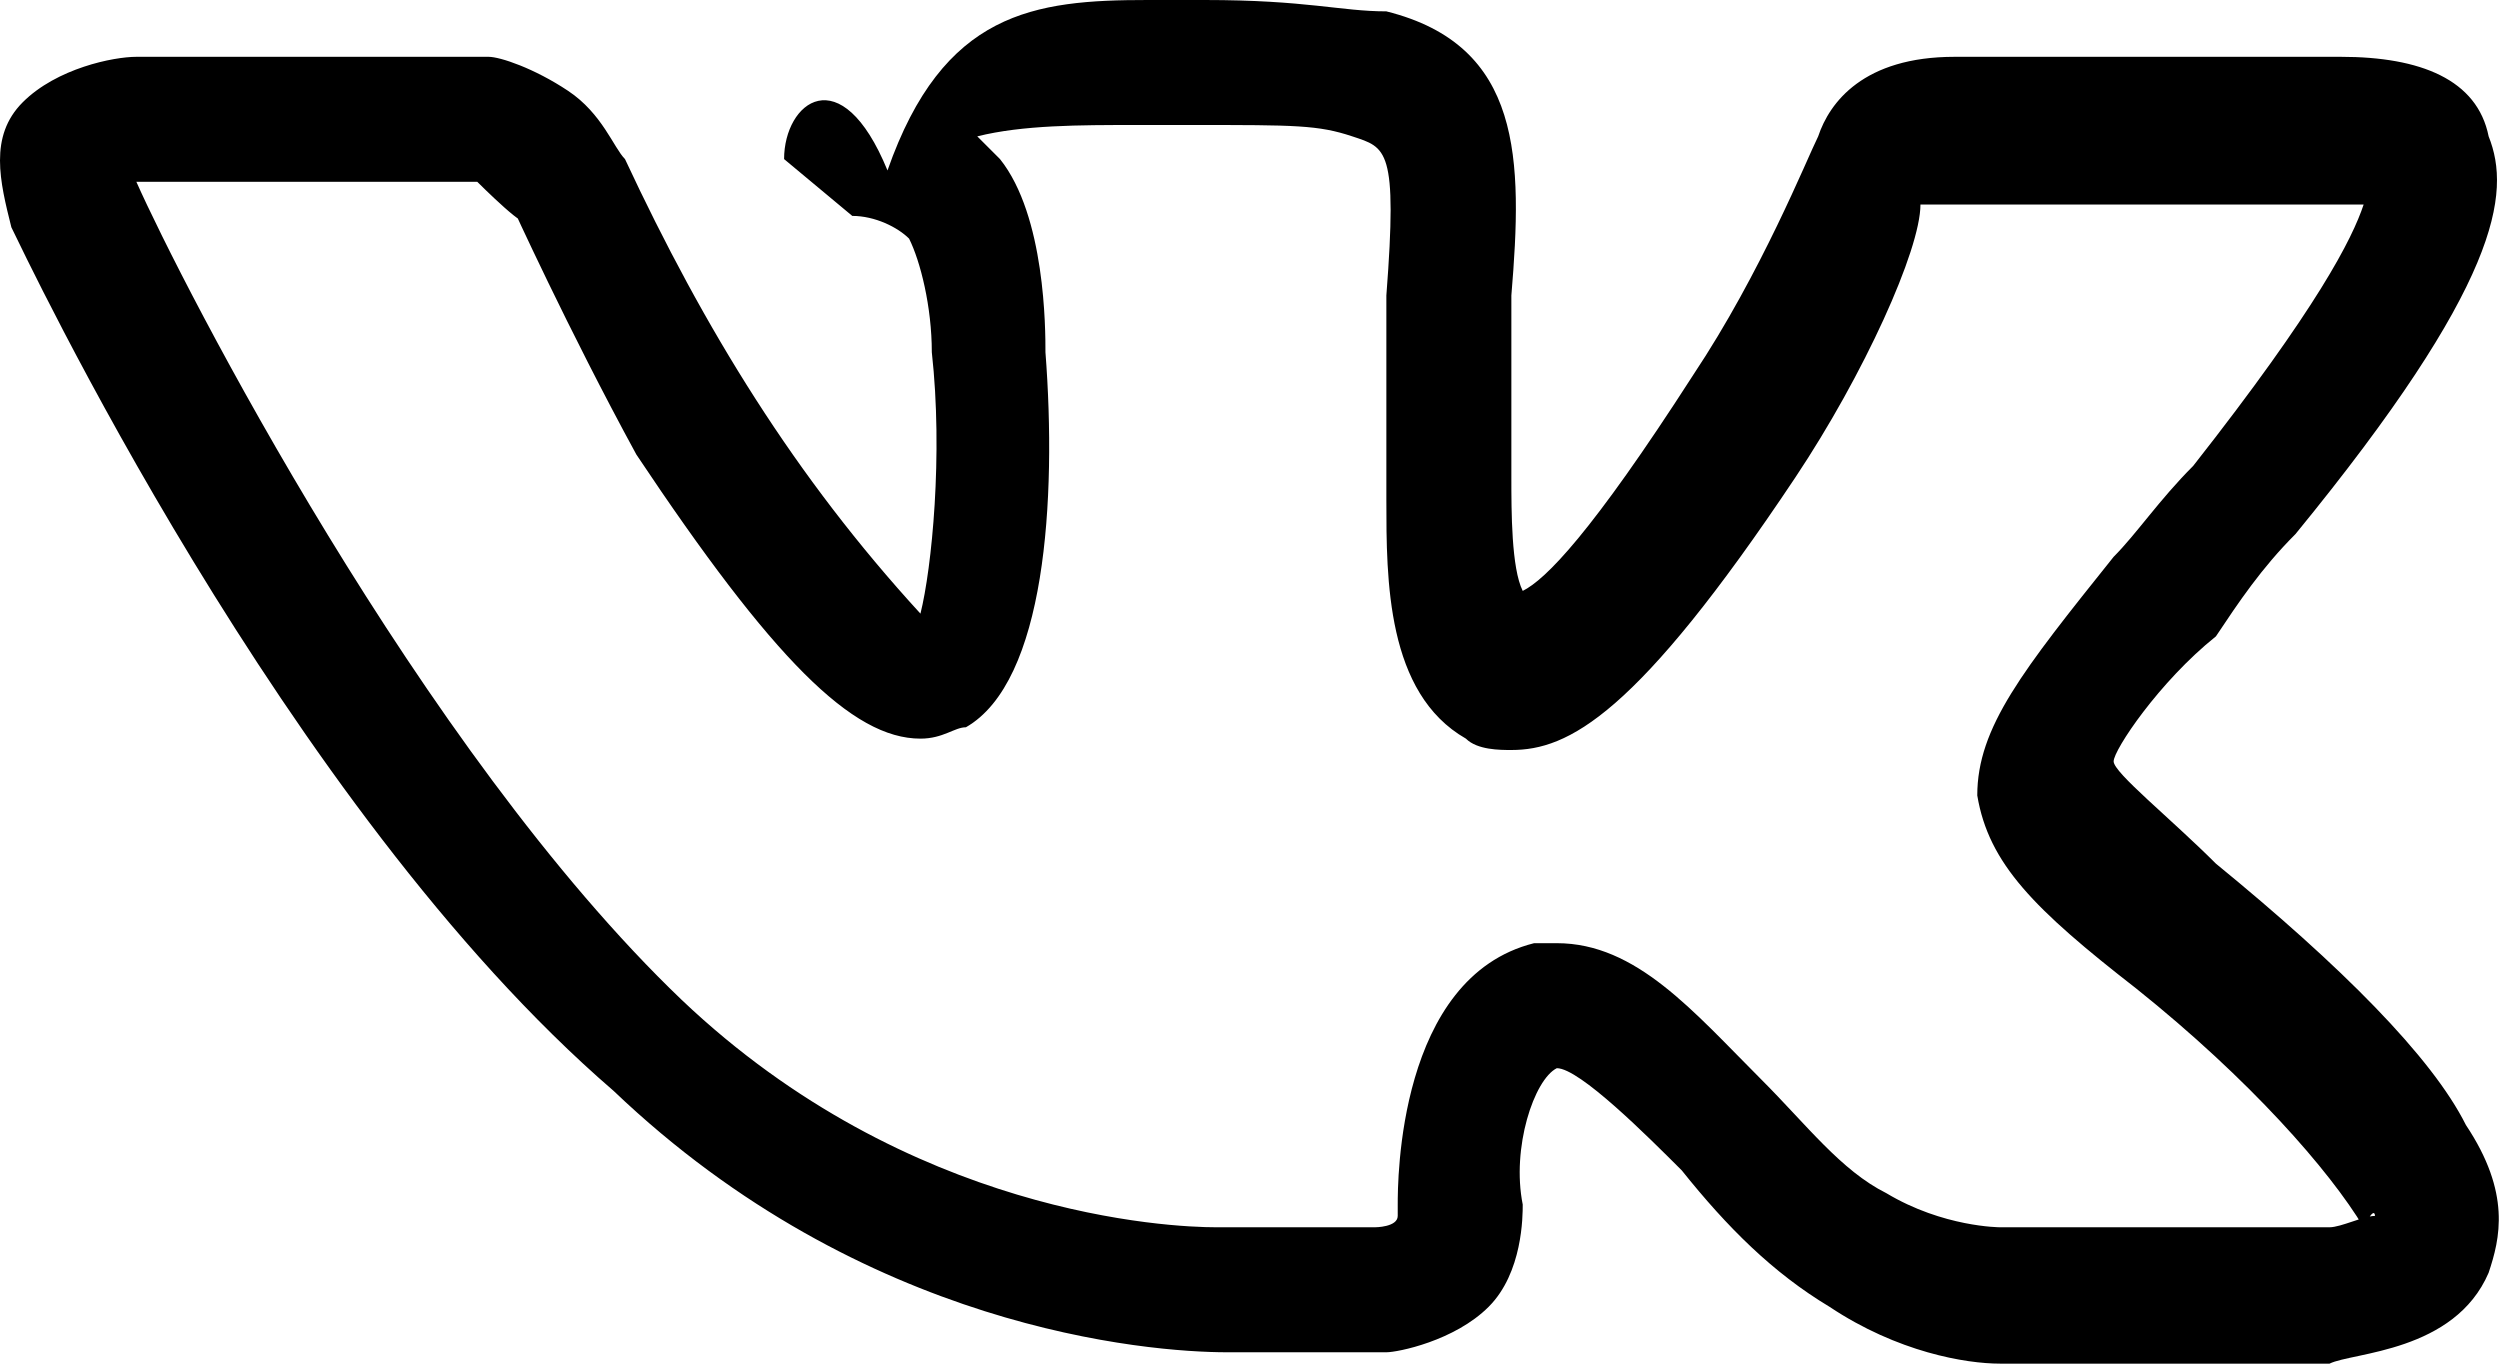
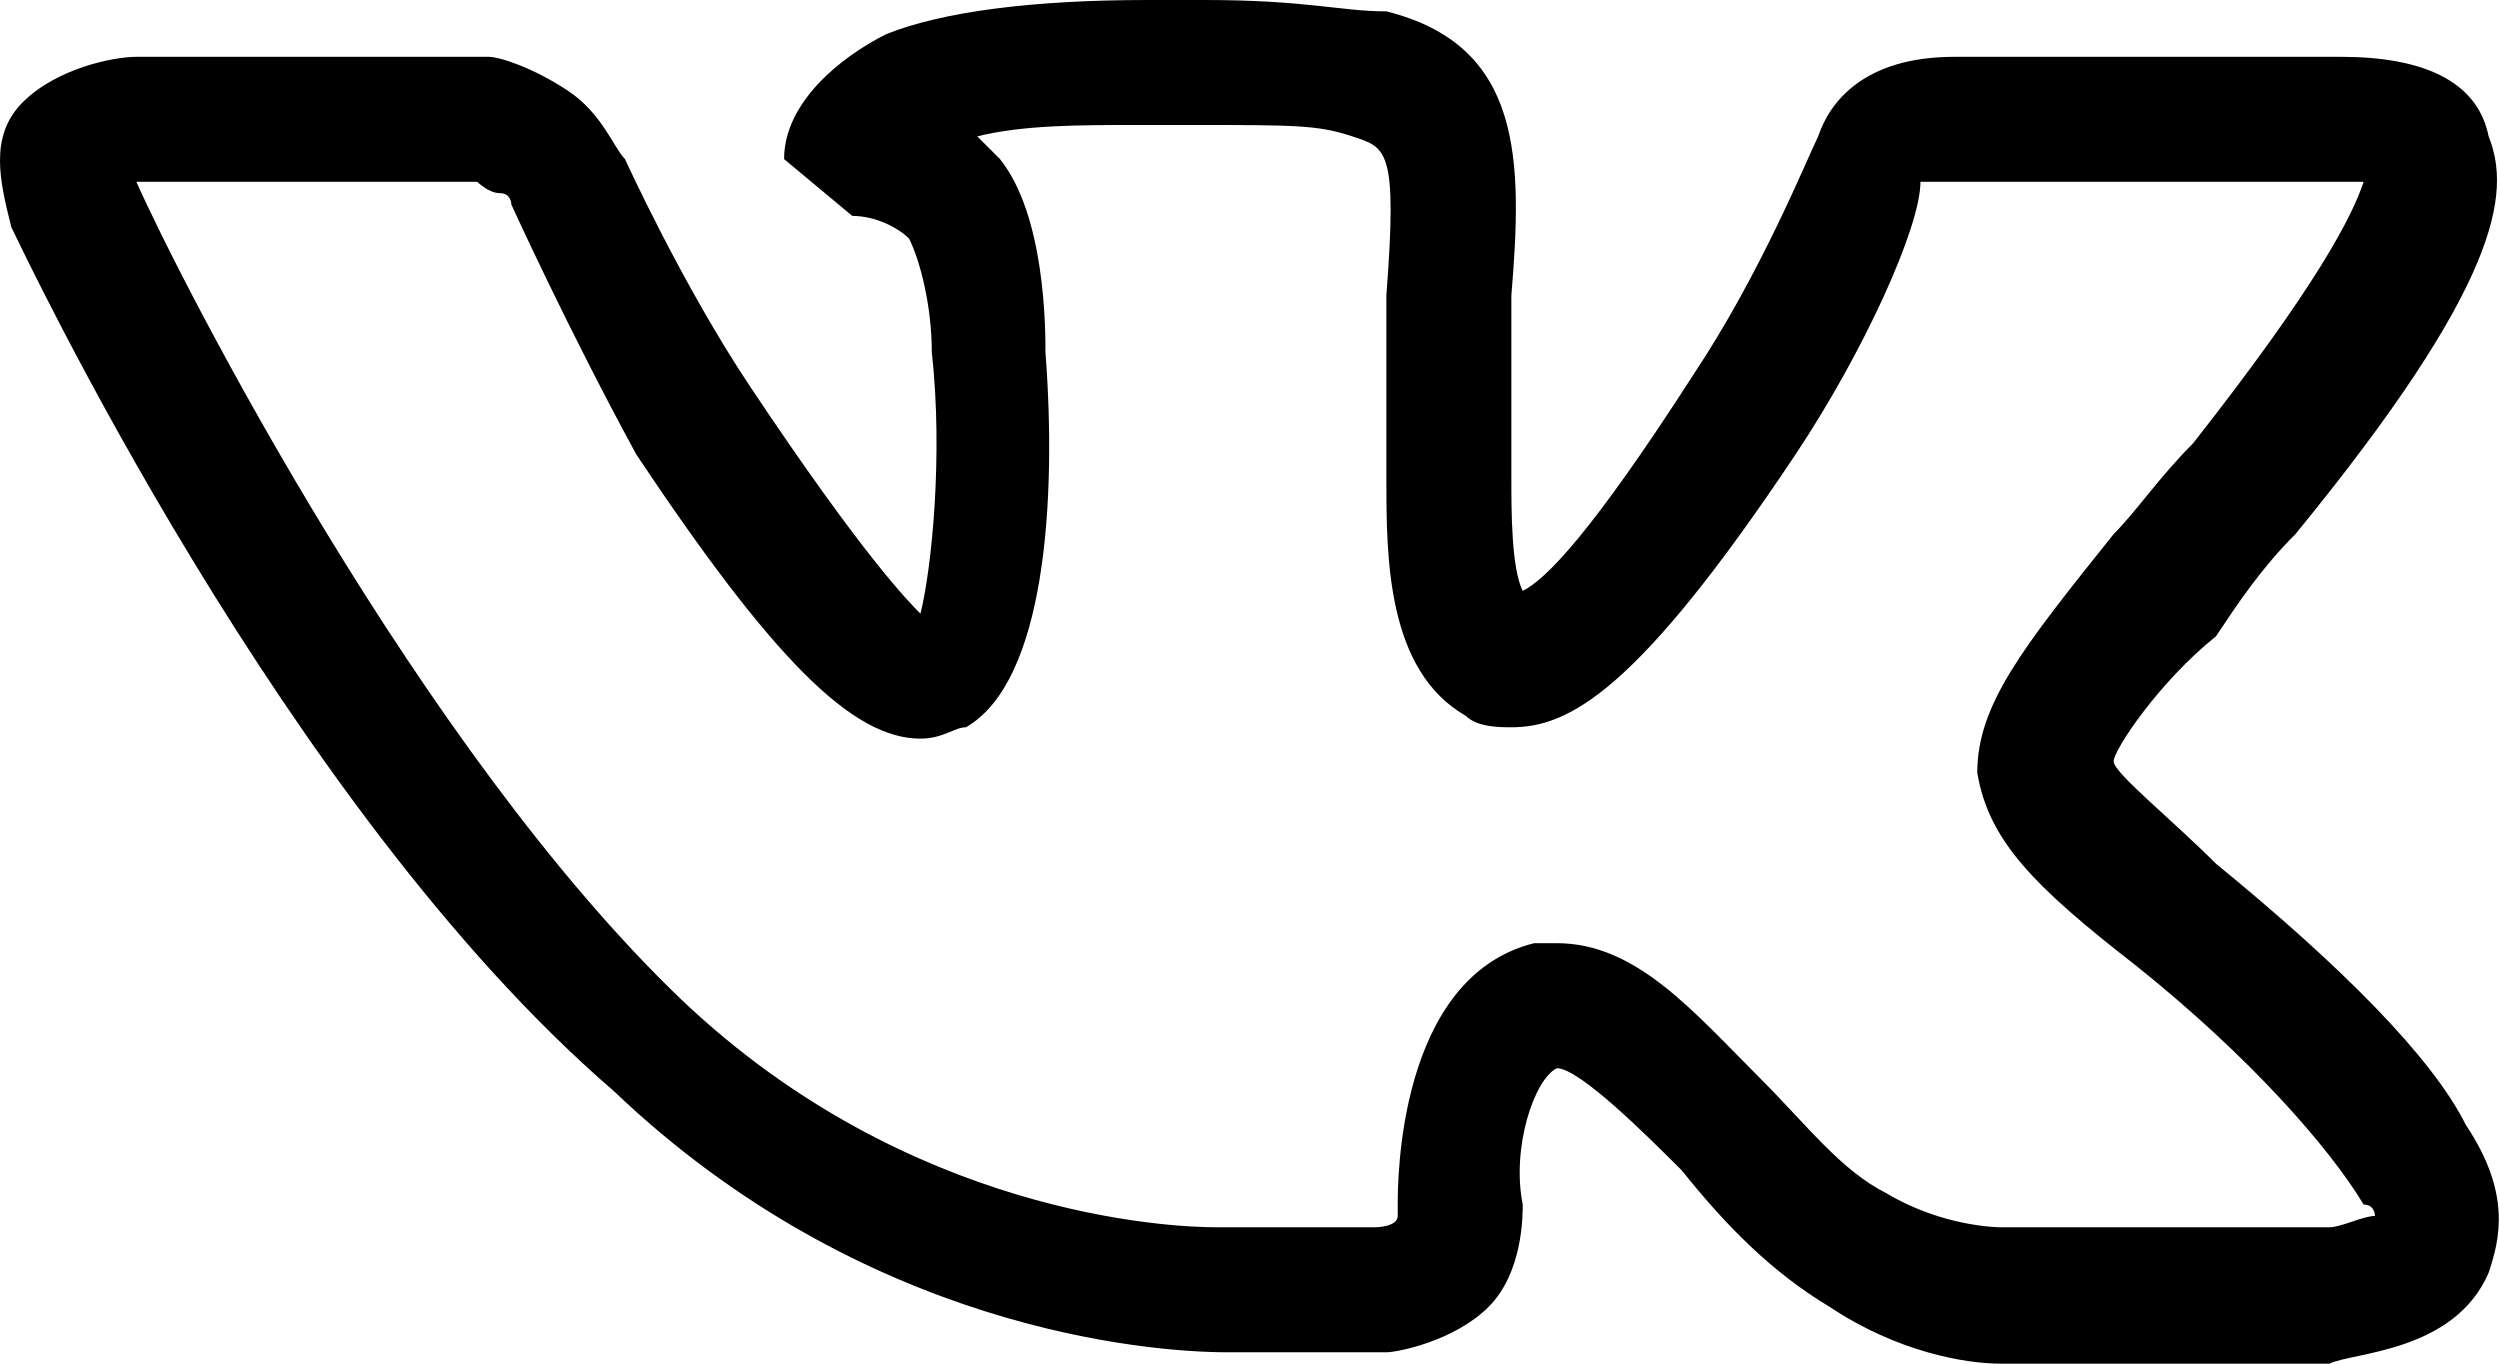
<svg xmlns="http://www.w3.org/2000/svg" viewBox="0 0 22 12">
-   <path d="M17.6 12c-.3 0-.9-.1-1.5-.5-.5-.3-.9-.7-1.3-1.2-.3-.3-.9-.9-1.1-.9-.2.1-.4.7-.3 1.2 0 .1 0 .6-.3.9-.3.3-.8.4-.9.4h-1.4c-.7 0-3.2-.2-5.4-2.3C2.5 7.1.2 2.2.1 2 0 1.6-.1 1.2.2.9s.8-.4 1-.4h3.1c.1 0 .4.1.7.3.3.2.4.5.5.6.7 1.5 1.5 2.8 2.6 4 .1-.4.2-1.4.1-2.3 0-.4-.1-.8-.2-1-.1-.1-.3-.2-.5-.2l-.6-.5c0-.5.5-.9.91.1C8.3.1 9.1 0 10.1 0h.5c.9 0 1.2.1 1.6.1 1.2.3 1.2 1.3 1.1 2.5v1.6c0 .3 0 .8.1 1 .2-.1.6-.5 1.5-1.9.6-.9 1-1.9 1.1-2.1.1-.3.4-.7 1.2-.7h3.4c.7 0 1.2.2 1.3.7.2.5.1 1.3-1.7 3.5-.3.3-.5.6-.7.9-.5.4-.9 1-.9 1.1s.5.5.9.9c1.1.9 1.9 1.7 2.2 2.3.4.6.3 1 .2 1.3-.3.7-1.2.7-1.4.8h-2.8-.1zm-3.9-3.7c.7 0 1.2.6 1.8 1.2.4.4.7.8 1.1 1 .5.3 1 .3 1 .3h2.9c.1 0 .3-.1.4-.1 0 0 0-.1-.1.1-.3-.5-1-1.3-2-2.1-.9-.7-1.3-1.1-1.4-1.7 0-.6.4-1.1 1.2-2.1.2-.2.4-.5.7-.8 1.1-1.4 1.4-2 1.5-2.3h-3.9c0 .4-.5 1.5-1.1 2.4-1.4 2.1-2 2.4-2.5 2.4-.1 0-.3 0-.4-.1-.7-.4-.7-1.4-.7-2.1V2.6c.1-1.3 0-1.3-.3-1.4-.3-.1-.5-.1-1.4-.1H10c-.5 0-1 0-1.4.1l.2.2c.4.5.4 1.5.4 1.7.1 1.3 0 2.9-.7 3.3-.1 0-.2.1-.4.1-.6 0-1.3-.7-2.5-2.5C5 2.9 4.5 1.8 4.5 1.8s0-.1.1.1-.4-.3-.4-.3h-3c.4.9 2.5 5 4.8 7.2 2 1.9 4.3 2 4.7 2h1.4s.2 0 .2-.1v-.1c0-.2 0-2 1.2-2.3h.2z" />
+   <path d="M17.6 12c-.3 0-.9-.1-1.5-.5-.5-.3-.9-.7-1.3-1.2-.3-.3-.9-.9-1.1-.9-.2.1-.4.7-.3 1.2 0 .1 0 .6-.3.9-.3.3-.8.4-.9.4h-1.4c-.7 0-3.2-.2-5.4-2.3C2.5 7.1.2 2.2.1 2 0 1.6-.1 1.2.2.9c.3-.3.8-.4 1-.4h3.1c.1 0 .4.1.7.3.3.2.4.5.5.6 0 0 .5 1.1 1.1 2 1 1.5 1.4 1.9 1.5 2 .1-.4.2-1.4.1-2.3 0-.4-.1-.8-.2-1-.1-.1-.3-.2-.5-.2l-.6-.5c0-.5.5-.9.9-1.1.5-.2 1.3-.3 2.3-.3h.5c.9 0 1.2.1 1.6.1 1.2.3 1.2 1.3 1.1 2.5v1.6c0 .3 0 .8.1 1 .2-.1.6-.5 1.5-1.9.6-.9 1-1.9 1.1-2.1.1-.3.4-.7 1.2-.7h3.4c.7 0 1.2.2 1.3.7.2.5.1 1.3-1.7 3.5-.3.3-.5.6-.7.9-.5.4-.9 1-.9 1.1 0 .1.5.5.9.9 1.1.9 1.9 1.7 2.2 2.3.4.6.3 1 .2 1.3-.3.7-1.2.7-1.4.8h-2.9zm-3.9-3.7c.7 0 1.2.6 1.8 1.2.4.4.7.8 1.1 1 .5.3 1 .3 1 .3h2.9c.1 0 .3-.1.4-.1 0 0 0-.1-.1-.1-.3-.5-1-1.3-2-2.1-.9-.7-1.3-1.1-1.4-1.7 0-.6.4-1.1 1.2-2.1.2-.2.4-.5.7-.8 1.1-1.4 1.4-2 1.5-2.3h-3.9c0 .4-.5 1.5-1.1 2.4-1.4 2.1-2 2.4-2.5 2.4-.1 0-.3 0-.4-.1-.7-.4-.7-1.4-.7-2.1V2.6c.1-1.3 0-1.3-.3-1.4-.3-.1-.5-.1-1.4-.1H10c-.5 0-1 0-1.4.1l.2.2c.4.5.4 1.5.4 1.7.1 1.3 0 2.9-.7 3.3-.1 0-.2.1-.4.1-.6 0-1.3-.7-2.5-2.5C5 2.9 4.5 1.8 4.5 1.8s0-.1-.1-.1-.2-.1-.2-.1h-3c.4.9 2.5 5 4.8 7.2 2 1.9 4.3 2 4.7 2h1.4s.2 0 .2-.1v-.1c0-.2 0-2 1.2-2.3h.2z" />
</svg>
